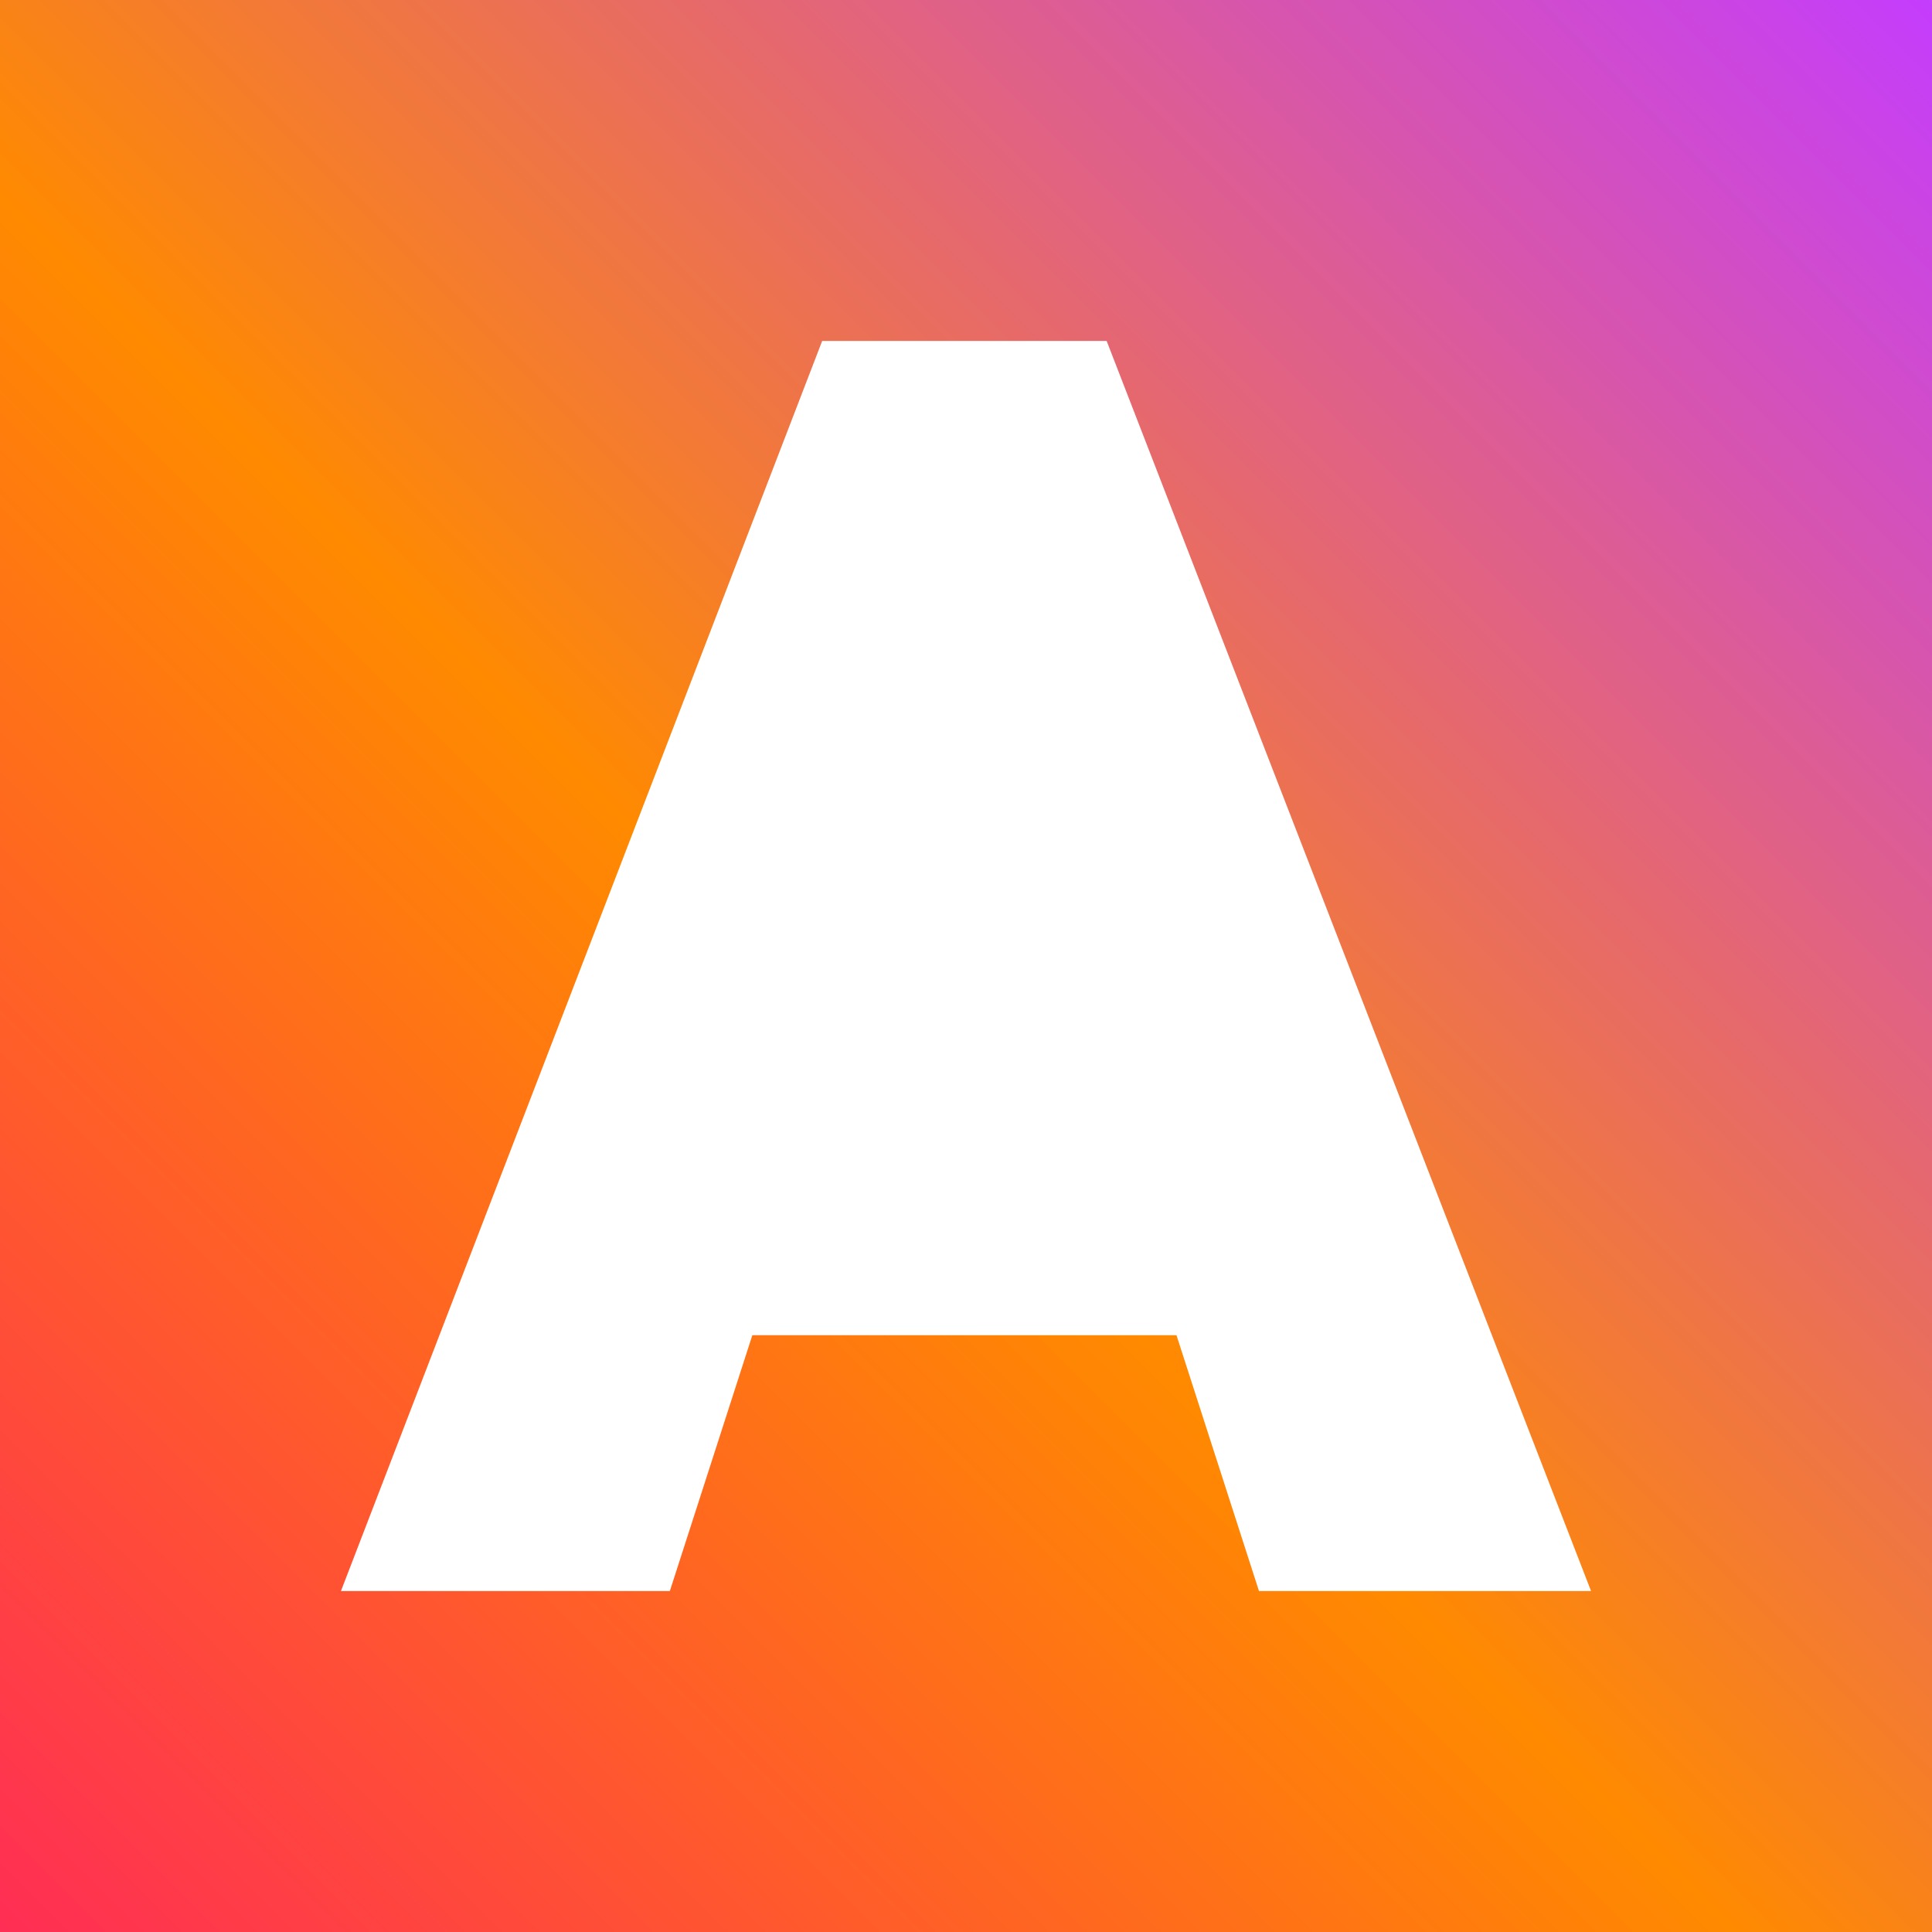
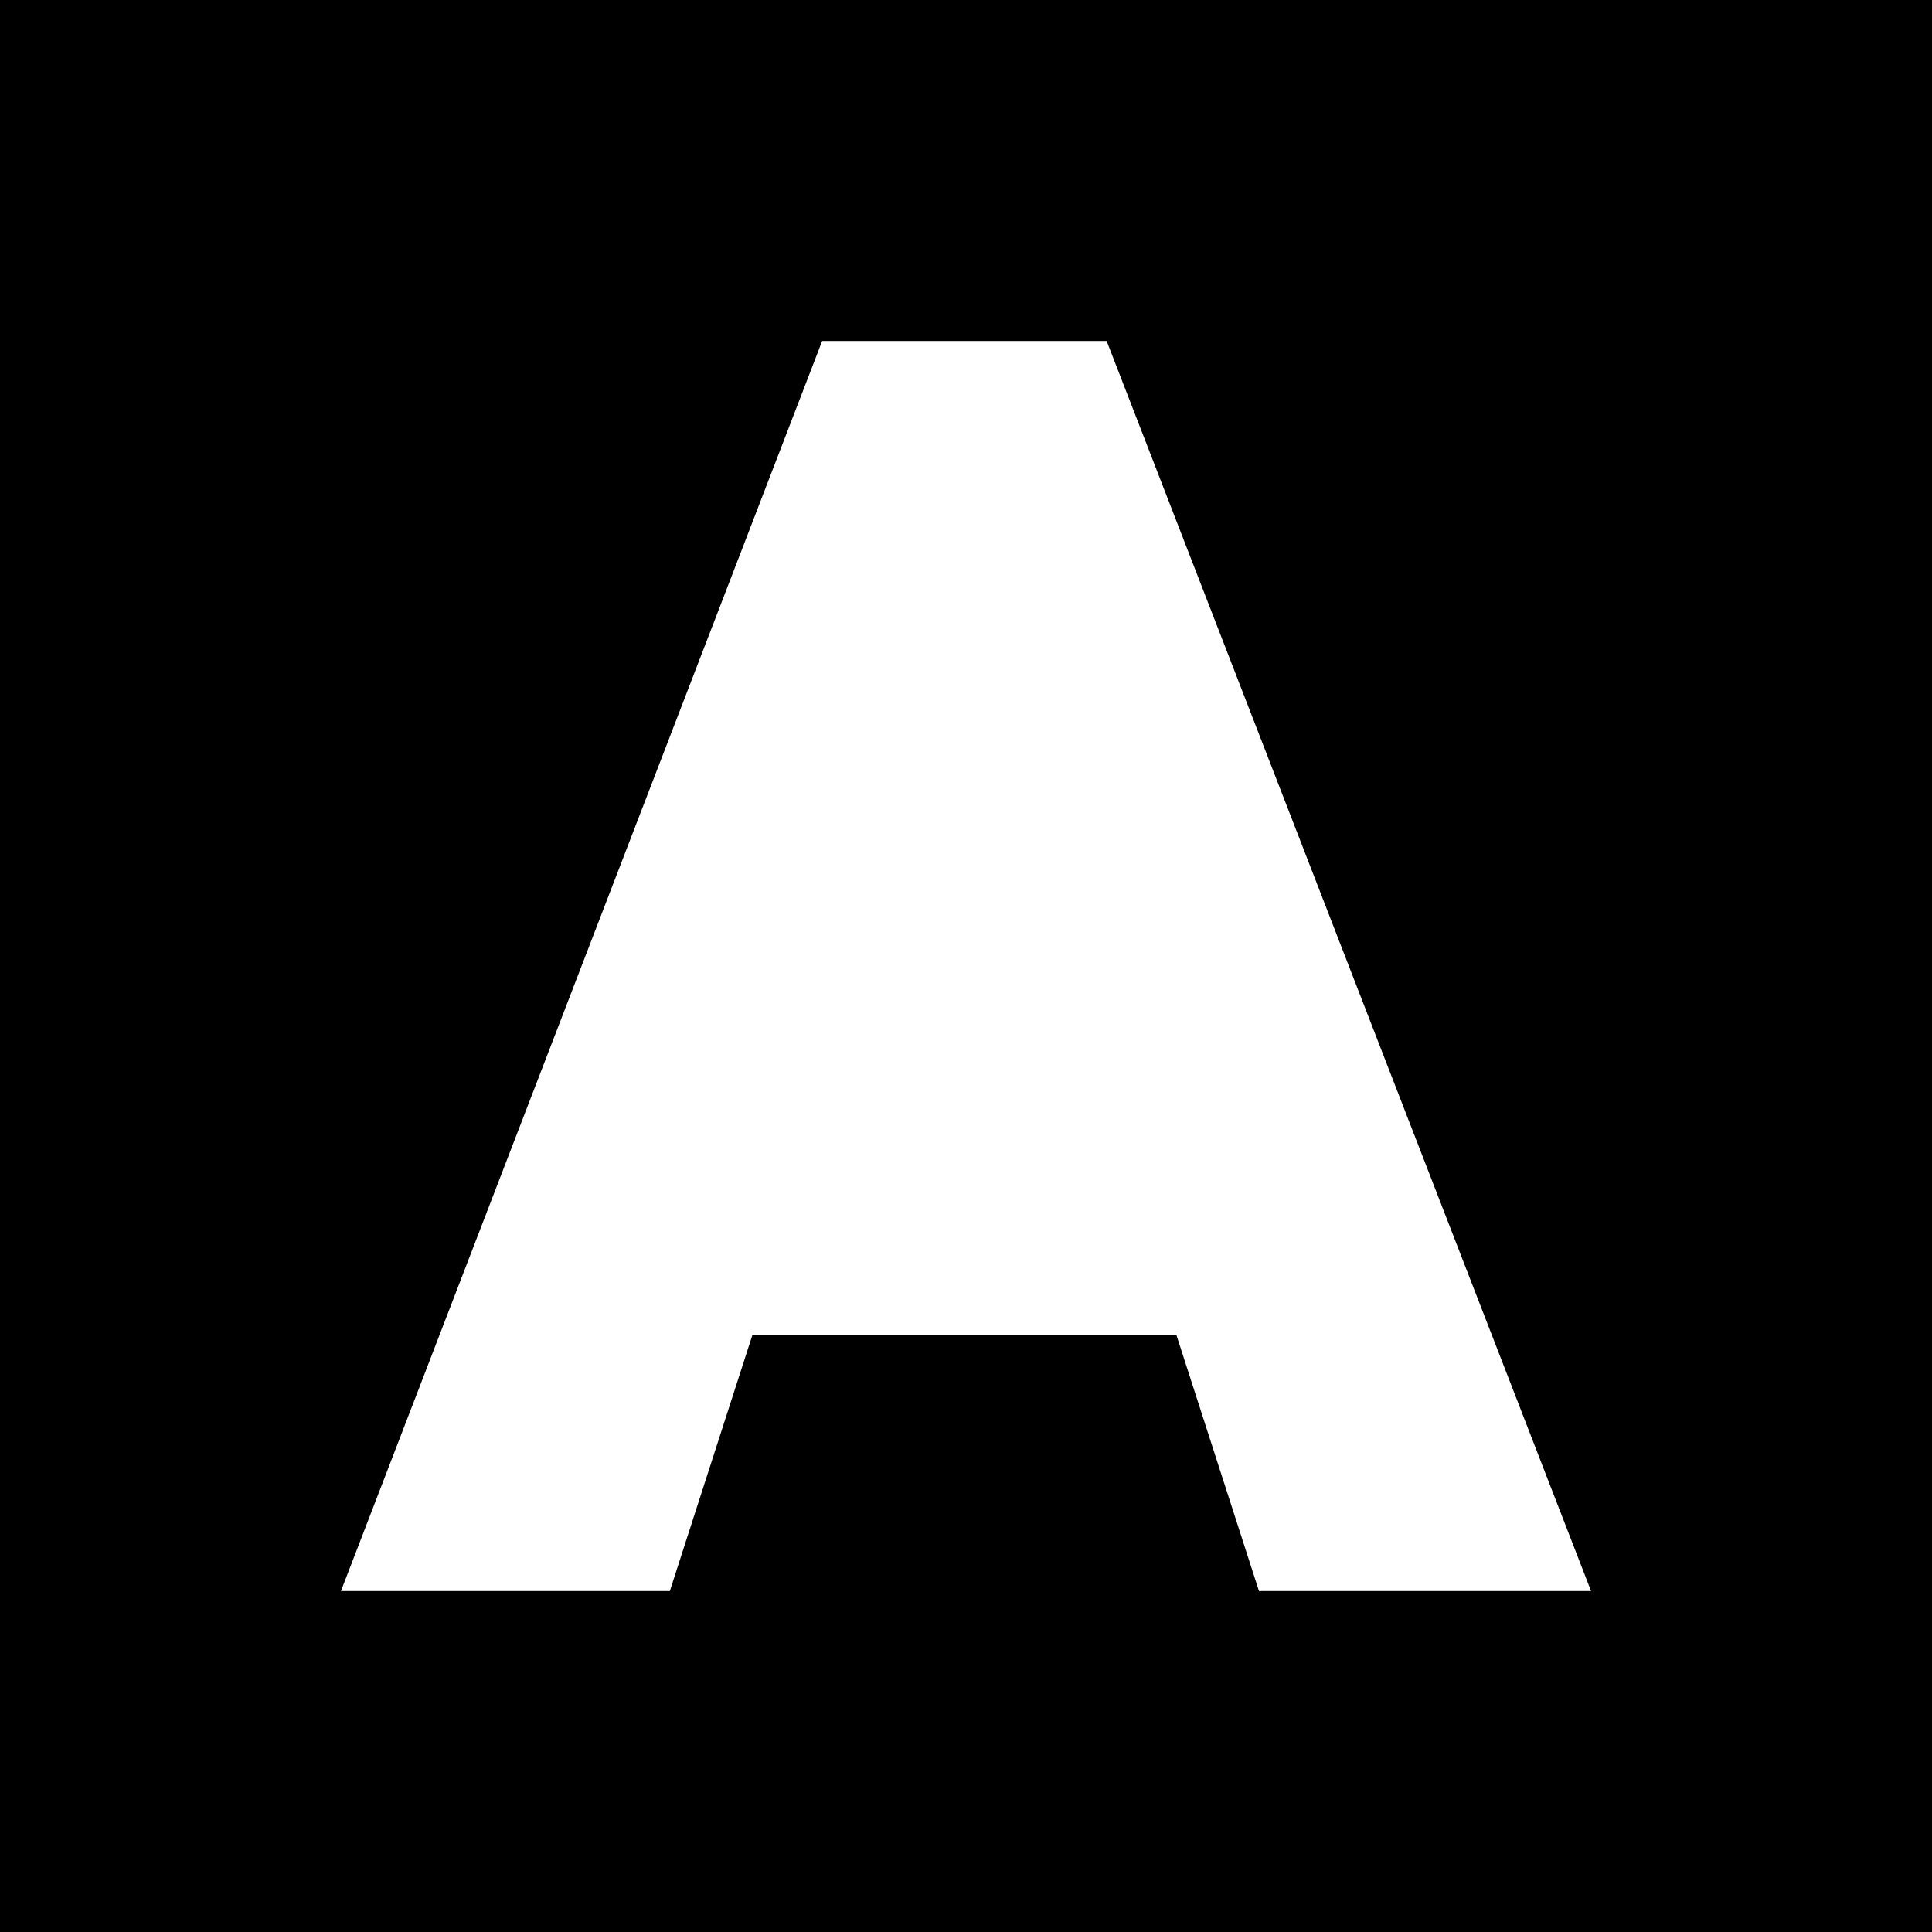
<svg xmlns="http://www.w3.org/2000/svg" width="34px" height="34px" viewBox="0 0 34 34" version="1.1">
  <defs>
    <linearGradient id="logo-gradient" x1="0%" y1="100%" x2="100%" y2="0%">
-       <stop offset="0%" stop-color="#FF2D55" />
-       <stop offset="45%" stop-color="#FF8A00" />
-       <stop offset="100%" stop-color="#C43CFF" />
+       <stop offset="0%" stop-color="oklch(65% 0.238 17.9)" />
+       <stop offset="45%" stop-color="oklch(74.7% 0.18 57.4)" />
+       <stop offset="100%" stop-color="oklch(64.1% 0.275 312.9)" />
    </linearGradient>
  </defs>
  <g id="Symbols" fill-rule="evenodd">
    <path fill="url(#logo-gradient)" d="M34,0 L34,34 L0,34 L0,0 L34,0 Z M19.475,6 L14.469,6 L6,28 L11.788,28 L13.24,23.497 L20.704,23.497 L22.156,28 L28,28 L19.475,6 Z" />
  </g>
</svg>
